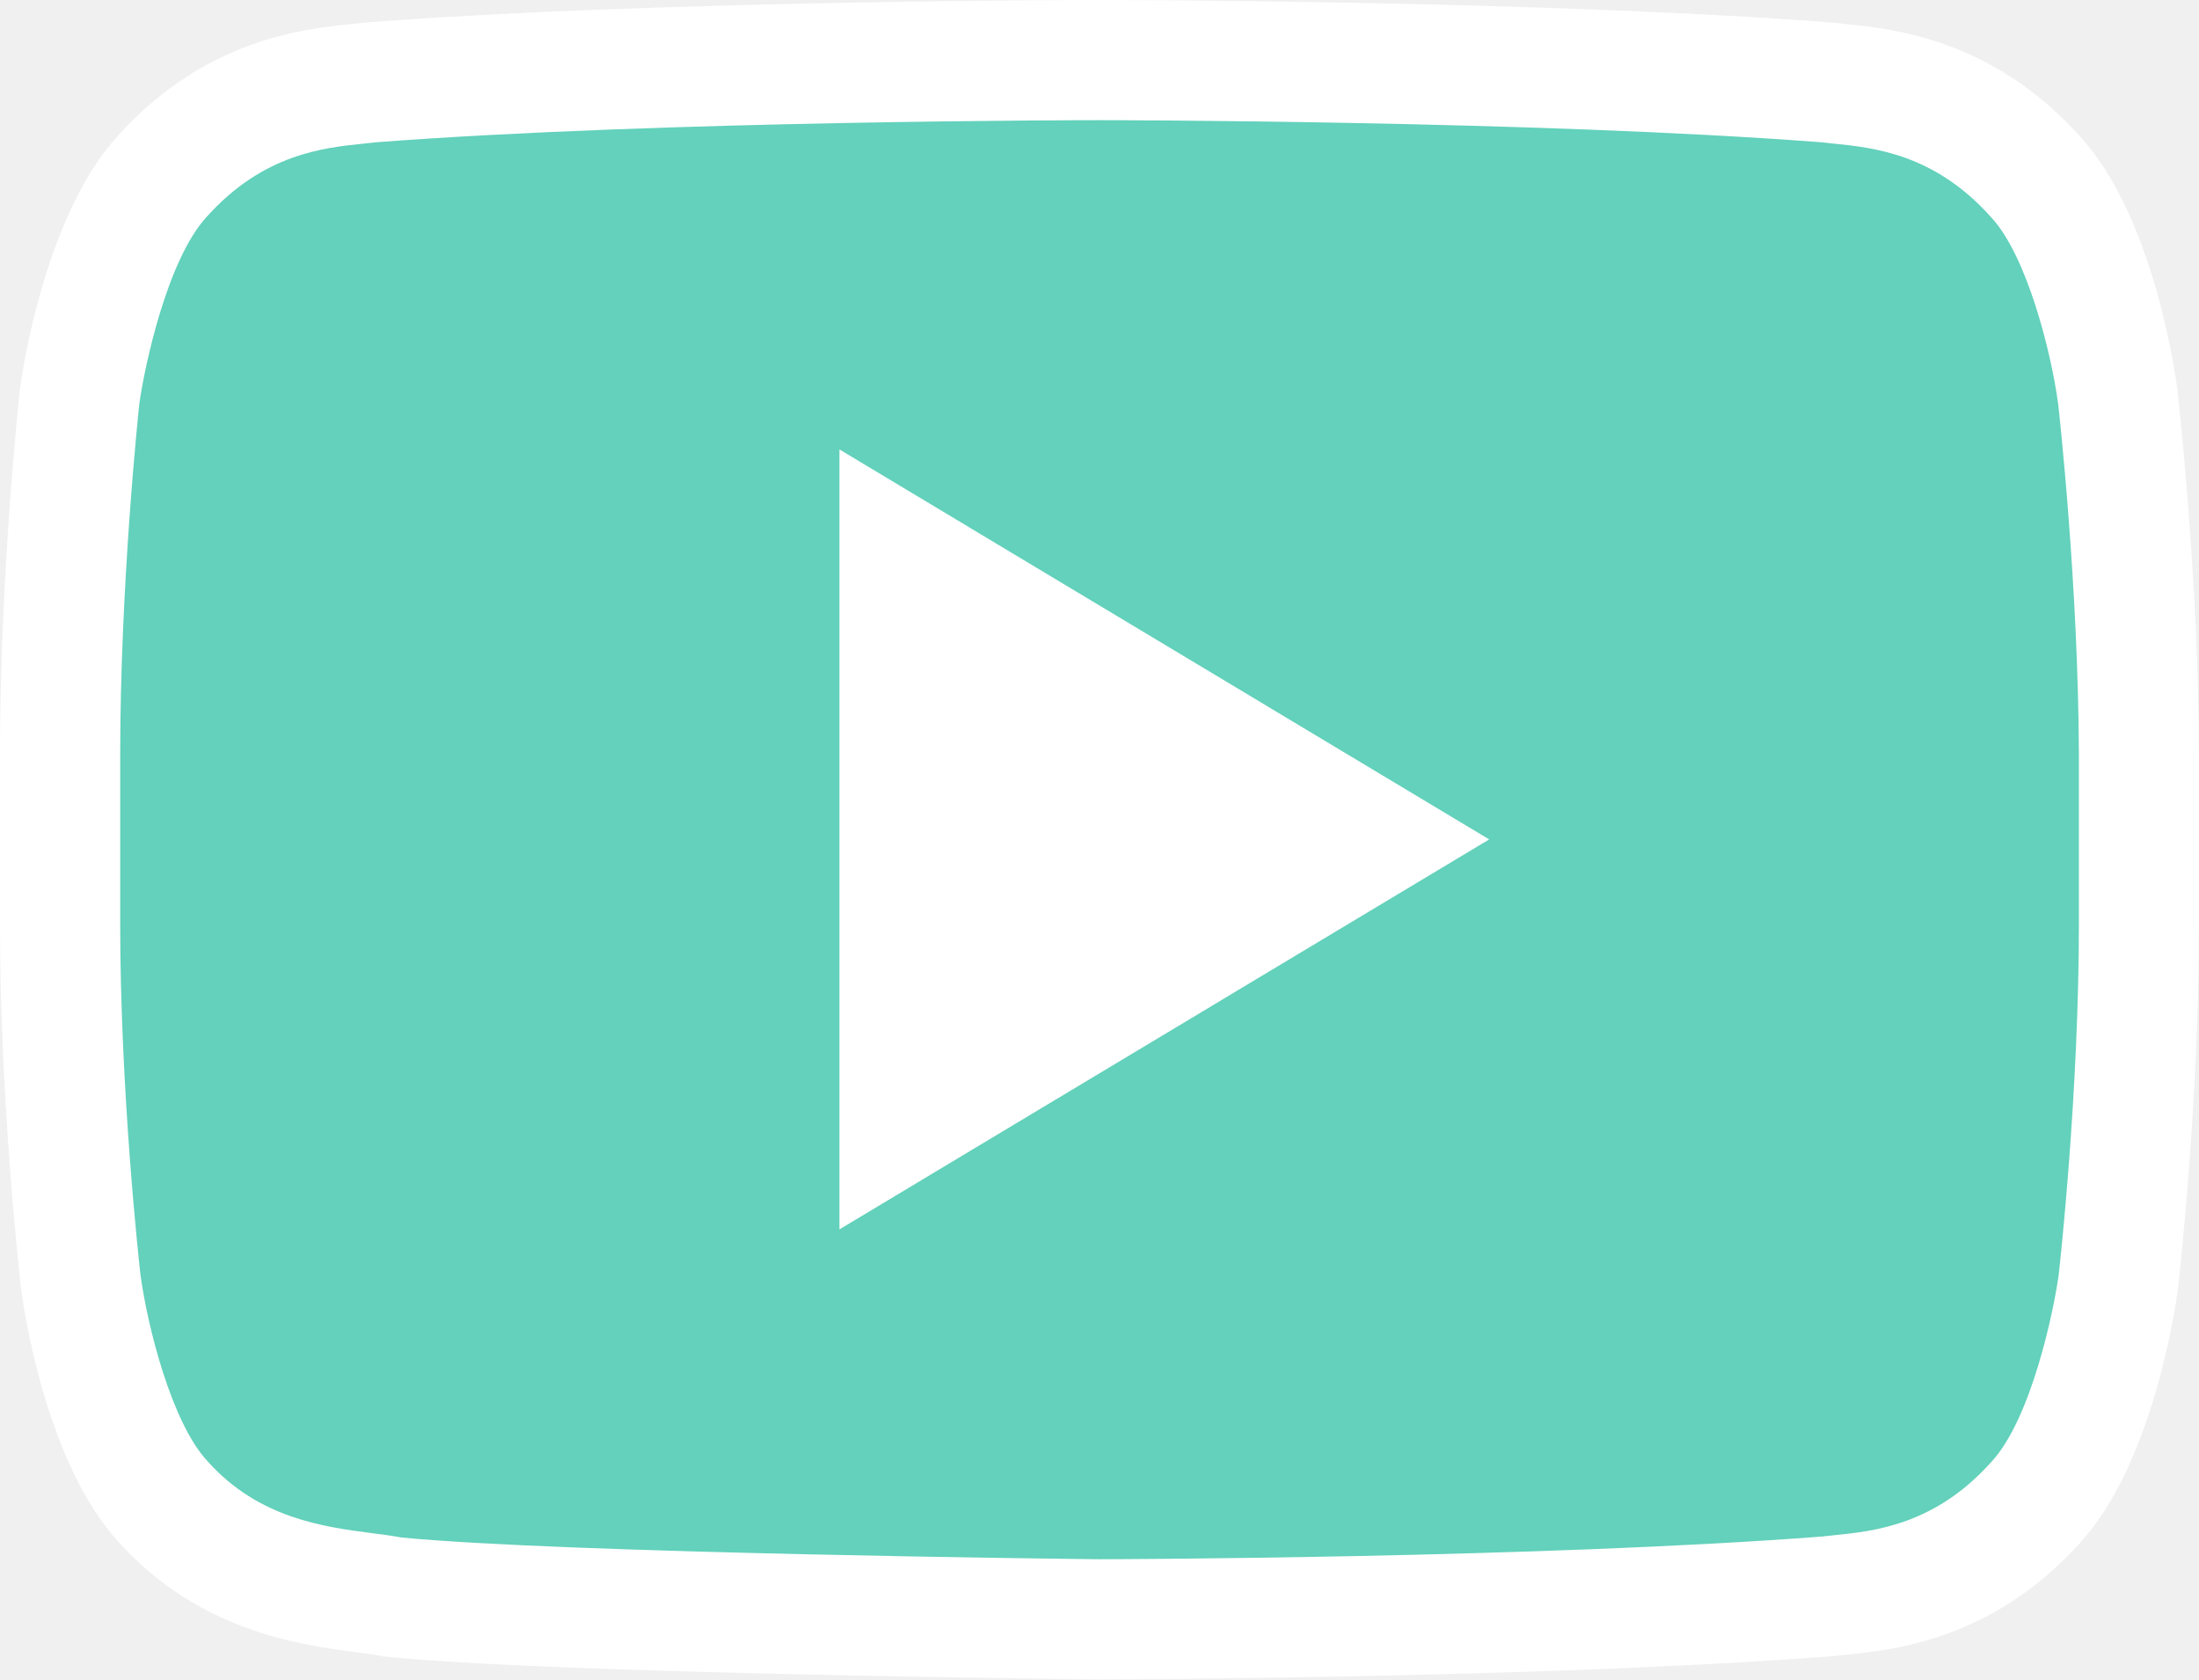
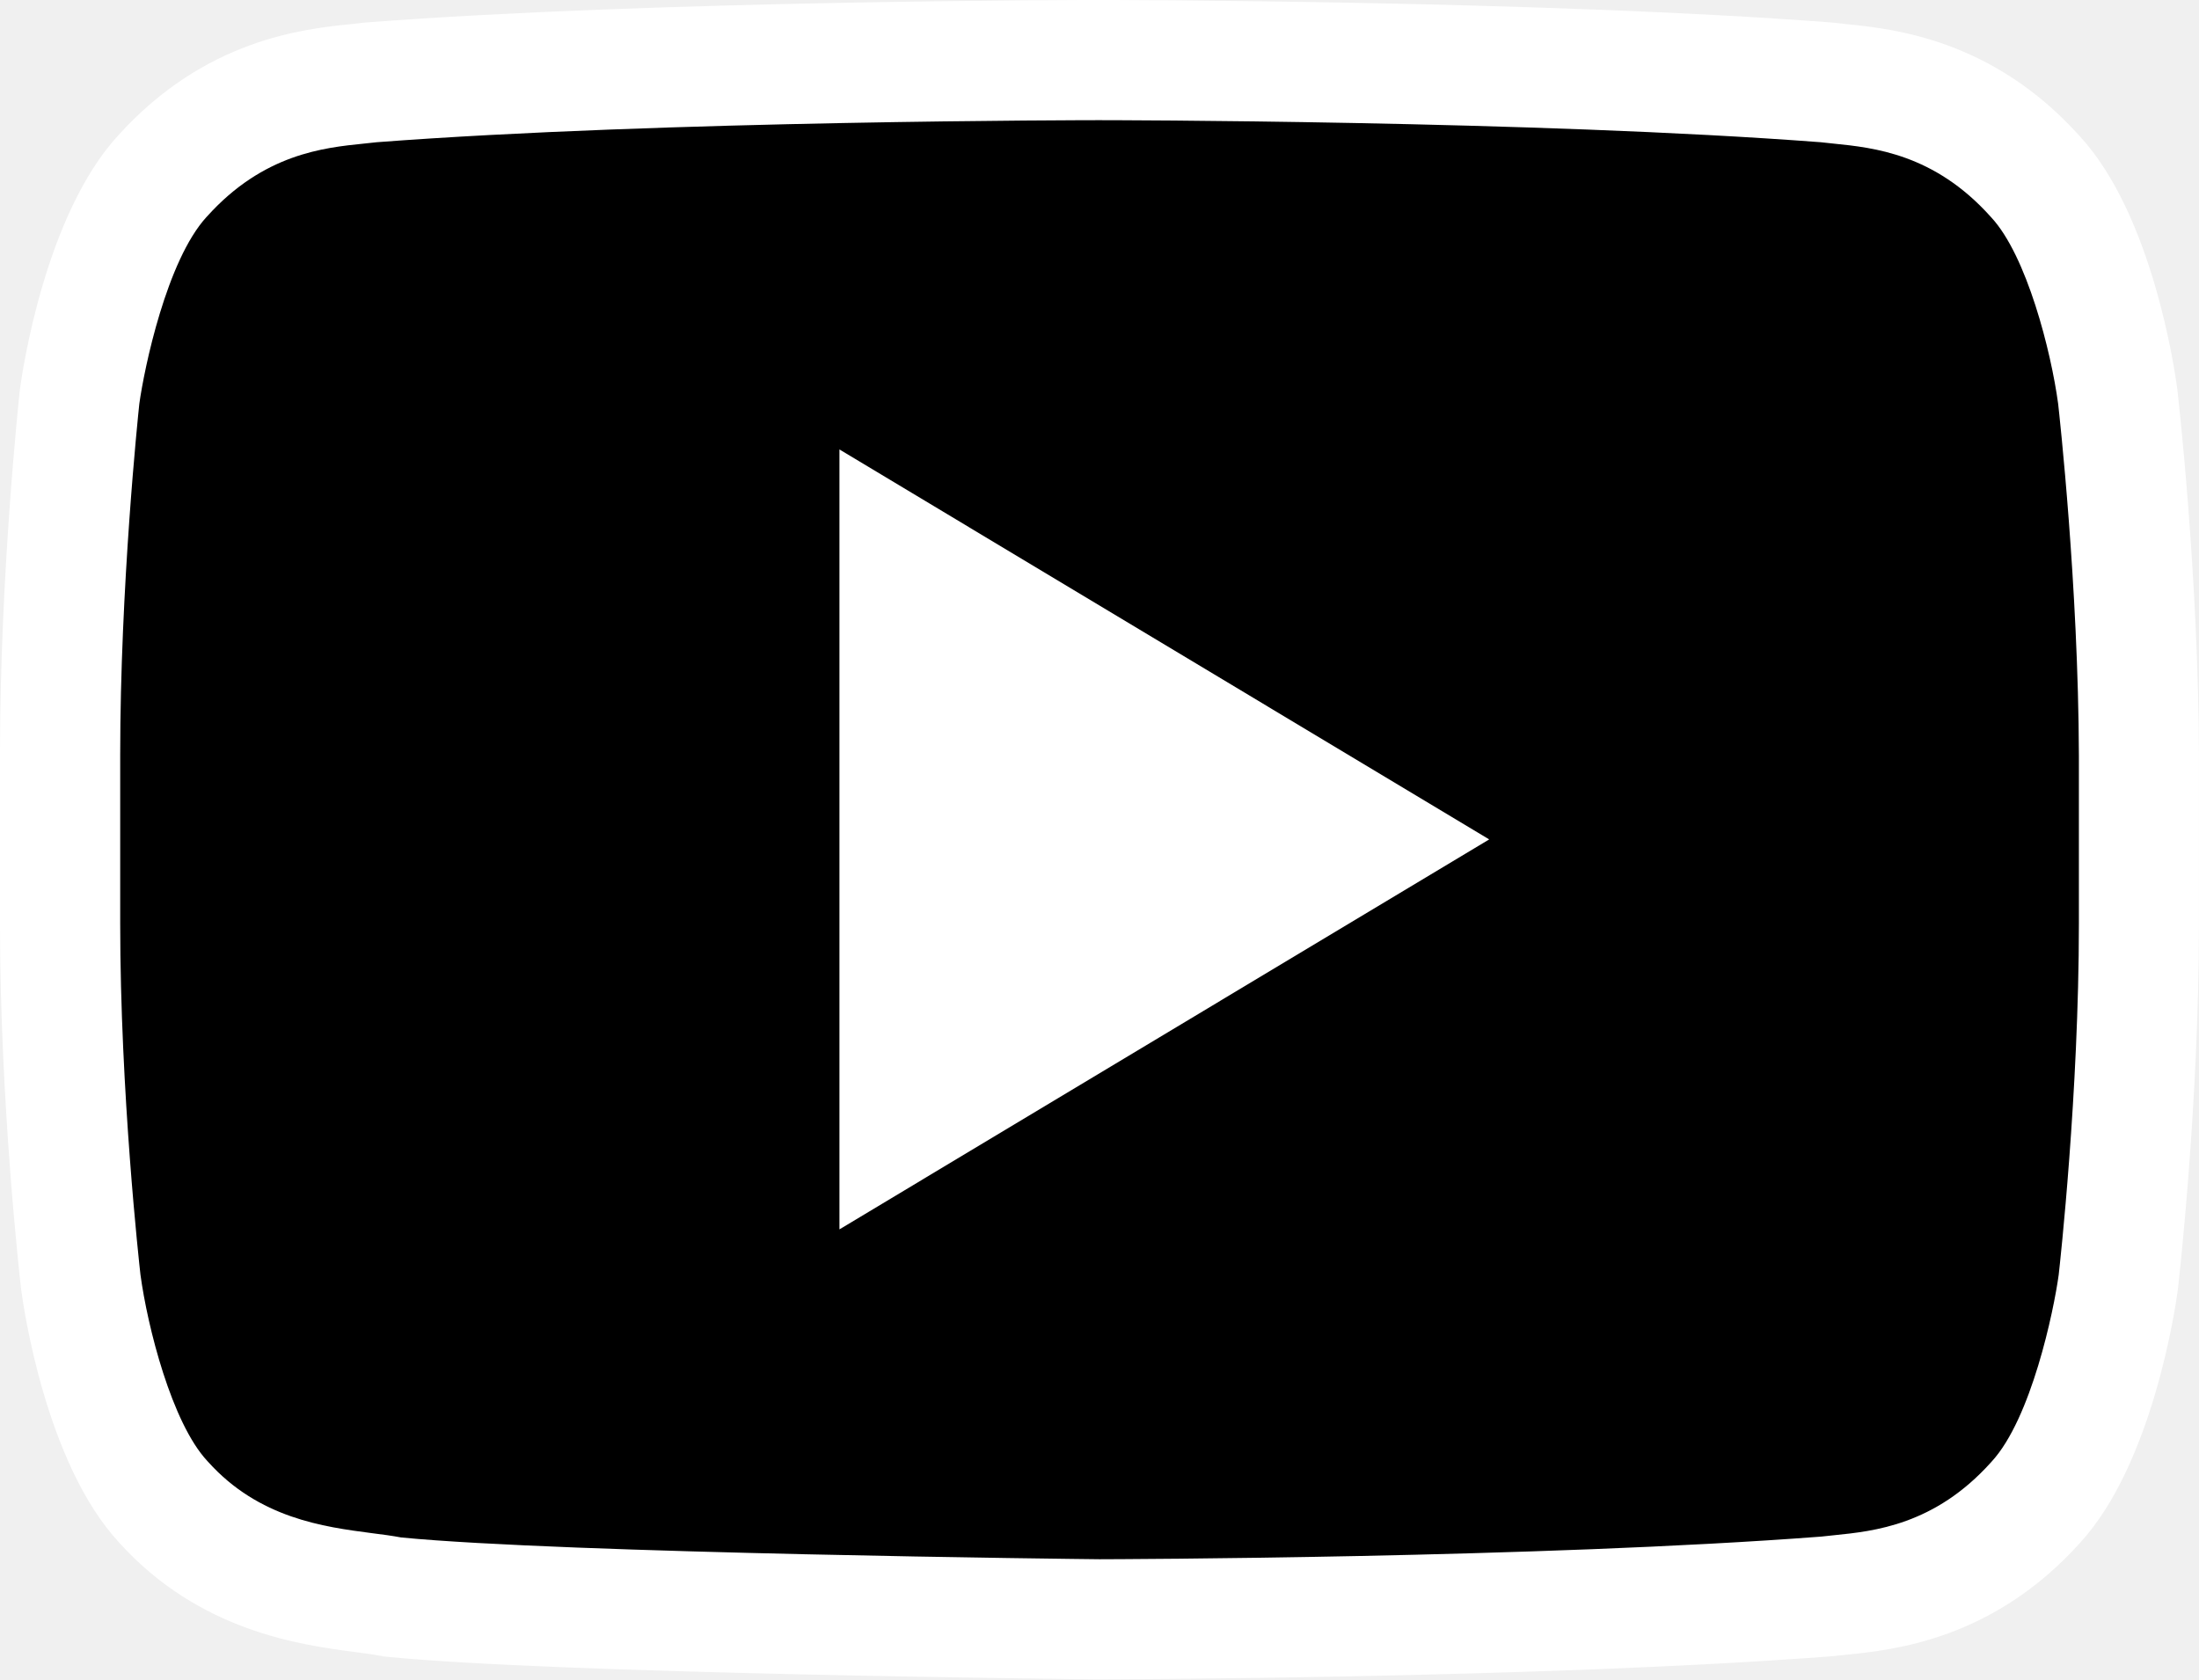
<svg xmlns="http://www.w3.org/2000/svg" width="100.678" height="76.891" viewBox="247.3 382.56 100.678 76.891">
-   <path fill="#63D1BB" d="M344.255 400.708s-.92-7.008-3.785-10.078c-3.632-4.04-7.674-4.066-9.54-4.297-13.327-1.023-33.304-1.023-33.304-1.023h-.05s-19.98 0-33.305 1.023c-1.866.23-5.907.256-9.54 4.297-2.84 3.096-3.785 10.078-3.785 10.078s-.896 8.21-.896 16.422v7.7c0 8.21.946 16.42.946 16.42s.92 7.01 3.785 10.078c3.633 4.04 8.365 3.913 10.488 4.35 7.622.766 32.356 1.02 32.356 1.02s20.003-.024 33.33-1.047c1.866-.23 5.907-.255 9.54-4.297 2.84-3.07 3.785-10.078 3.785-10.078s.945-8.21.945-16.42v-7.7c-.023-8.236-.97-16.447-.97-16.447z" />
-   <path fill="#FFF" d="M297.614 459.45h-.016c-1.015-.012-24.946-.267-32.604-1.038l-.14-.014-.137-.028c-.27-.056-.668-.107-1.126-.167-2.502-.328-7.158-.938-10.838-5.02-3.354-3.615-4.377-10.77-4.483-11.575l-.006-.043c-.04-.342-.965-8.463-.965-16.736v-7.7c0-8.266.874-16.378.91-16.72l.01-.07c.108-.803 1.155-7.93 4.474-11.558 3.996-4.44 8.53-4.9 10.712-5.12.192-.02.37-.038.53-.06l.125-.012c13.278-1.02 33.313-1.03 33.515-1.03h.05c.202 0 20.237.012 33.515 1.03l.126.013c.16.02.337.038.53.058 2.178.222 6.71.683 10.703 5.113 3.353 3.616 4.376 10.77 4.482 11.577l.005.043c.04.342.965 8.46.99 16.753v7.708c0 8.273-.926 16.395-.965 16.736l-.007.053c-.108.805-1.156 7.953-4.478 11.562-3.994 4.435-8.527 4.896-10.707 5.117-.193.02-.37.037-.53.057l-.126.012c-13.276 1.02-33.334 1.057-33.535 1.058h-.016zm-31.944-6.498c7.477.73 31.216.99 31.968.997.657-.002 20.135-.05 33.047-1.037l.58-.062c1.836-.185 4.608-.467 7.186-3.334l.027-.03c1.825-1.973 2.853-6.927 3.075-8.55.06-.515.926-8.36.926-16.08v-7.7c-.023-7.76-.896-15.627-.95-16.11-.32-2.38-1.435-6.788-3.067-8.538l-.034-.038c-2.577-2.868-5.35-3.15-7.186-3.336-.21-.02-.402-.04-.58-.062-13.066-.998-32.834-1.01-33.033-1.01h-.05c-.2 0-19.968.012-33.034 1.01-.177.02-.37.04-.58.062-1.835.187-4.607.468-7.186 3.336l-.02.02c-1.827 1.994-2.854 6.925-3.08 8.553-.063.59-.876 8.4-.876 16.09v7.698c0 7.75.872 15.6.927 16.084.32 2.38 1.433 6.79 3.066 8.54l.035.038c2.322 2.584 5.303 2.975 7.48 3.26.48.06.938.12 1.362.2z" />
-   <path fill="#FFF" d="M285.733 403.138v35.708l29.747-17.854" />
+   <path d="M344.255 400.708s-.92-7.008-3.785-10.078c-3.632-4.04-7.674-4.066-9.54-4.297-13.327-1.023-33.304-1.023-33.304-1.023h-.05s-19.98 0-33.305 1.023c-1.866.23-5.907.256-9.54 4.297-2.84 3.096-3.785 10.078-3.785 10.078s-.896 8.21-.896 16.422v7.7c0 8.21.946 16.42.946 16.42s.92 7.01 3.785 10.078c3.633 4.04 8.365 3.913 10.488 4.35 7.622.766 32.356 1.02 32.356 1.02s20.003-.024 33.33-1.047c1.866-.23 5.907-.255 9.54-4.297 2.84-3.07 3.785-10.078 3.785-10.078s.945-8.21.945-16.42v-7.7c-.023-8.236-.97-16.447-.97-16.447z" />
+   <path fill="#ffffff" d="M297.614 459.45h-.016c-1.015-.012-24.946-.267-32.604-1.038l-.14-.014-.137-.028c-.27-.056-.668-.107-1.126-.167-2.502-.328-7.158-.938-10.838-5.02-3.354-3.615-4.377-10.77-4.483-11.575l-.006-.043c-.04-.342-.965-8.463-.965-16.736v-7.7c0-8.266.874-16.378.91-16.72l.01-.07c.108-.803 1.155-7.93 4.474-11.558 3.996-4.44 8.53-4.9 10.712-5.12.192-.02.37-.038.53-.06l.125-.012c13.278-1.02 33.313-1.03 33.515-1.03h.05c.202 0 20.237.012 33.515 1.03l.126.013c.16.02.337.038.53.058 2.178.222 6.71.683 10.703 5.113 3.353 3.616 4.376 10.77 4.482 11.577l.005.043c.04.342.965 8.46.99 16.753v7.708c0 8.273-.926 16.395-.965 16.736l-.007.053c-.108.805-1.156 7.953-4.478 11.562-3.994 4.435-8.527 4.896-10.707 5.117-.193.02-.37.037-.53.057l-.126.012c-13.276 1.02-33.334 1.057-33.535 1.058h-.016zm-31.944-6.498c7.477.73 31.216.99 31.968.997.657-.002 20.135-.05 33.047-1.037l.58-.062c1.836-.185 4.608-.467 7.186-3.334l.027-.03c1.825-1.973 2.853-6.927 3.075-8.55.06-.515.926-8.36.926-16.08v-7.7c-.023-7.76-.896-15.627-.95-16.11-.32-2.38-1.435-6.788-3.067-8.538l-.034-.038c-2.577-2.868-5.35-3.15-7.186-3.336-.21-.02-.402-.04-.58-.062-13.066-.998-32.834-1.01-33.033-1.01h-.05c-.2 0-19.968.012-33.034 1.01-.177.02-.37.04-.58.062-1.835.187-4.607.468-7.186 3.336l-.02.02c-1.827 1.994-2.854 6.925-3.08 8.553-.063.59-.876 8.4-.876 16.09v7.698c0 7.75.872 15.6.927 16.084.32 2.38 1.433 6.79 3.066 8.54l.035.038c2.322 2.584 5.303 2.975 7.48 3.26.48.06.938.12 1.362.2z" />
+   <path fill="#ffffff" d="M285.733 403.138v35.708l29.747-17.854" />
</svg>
